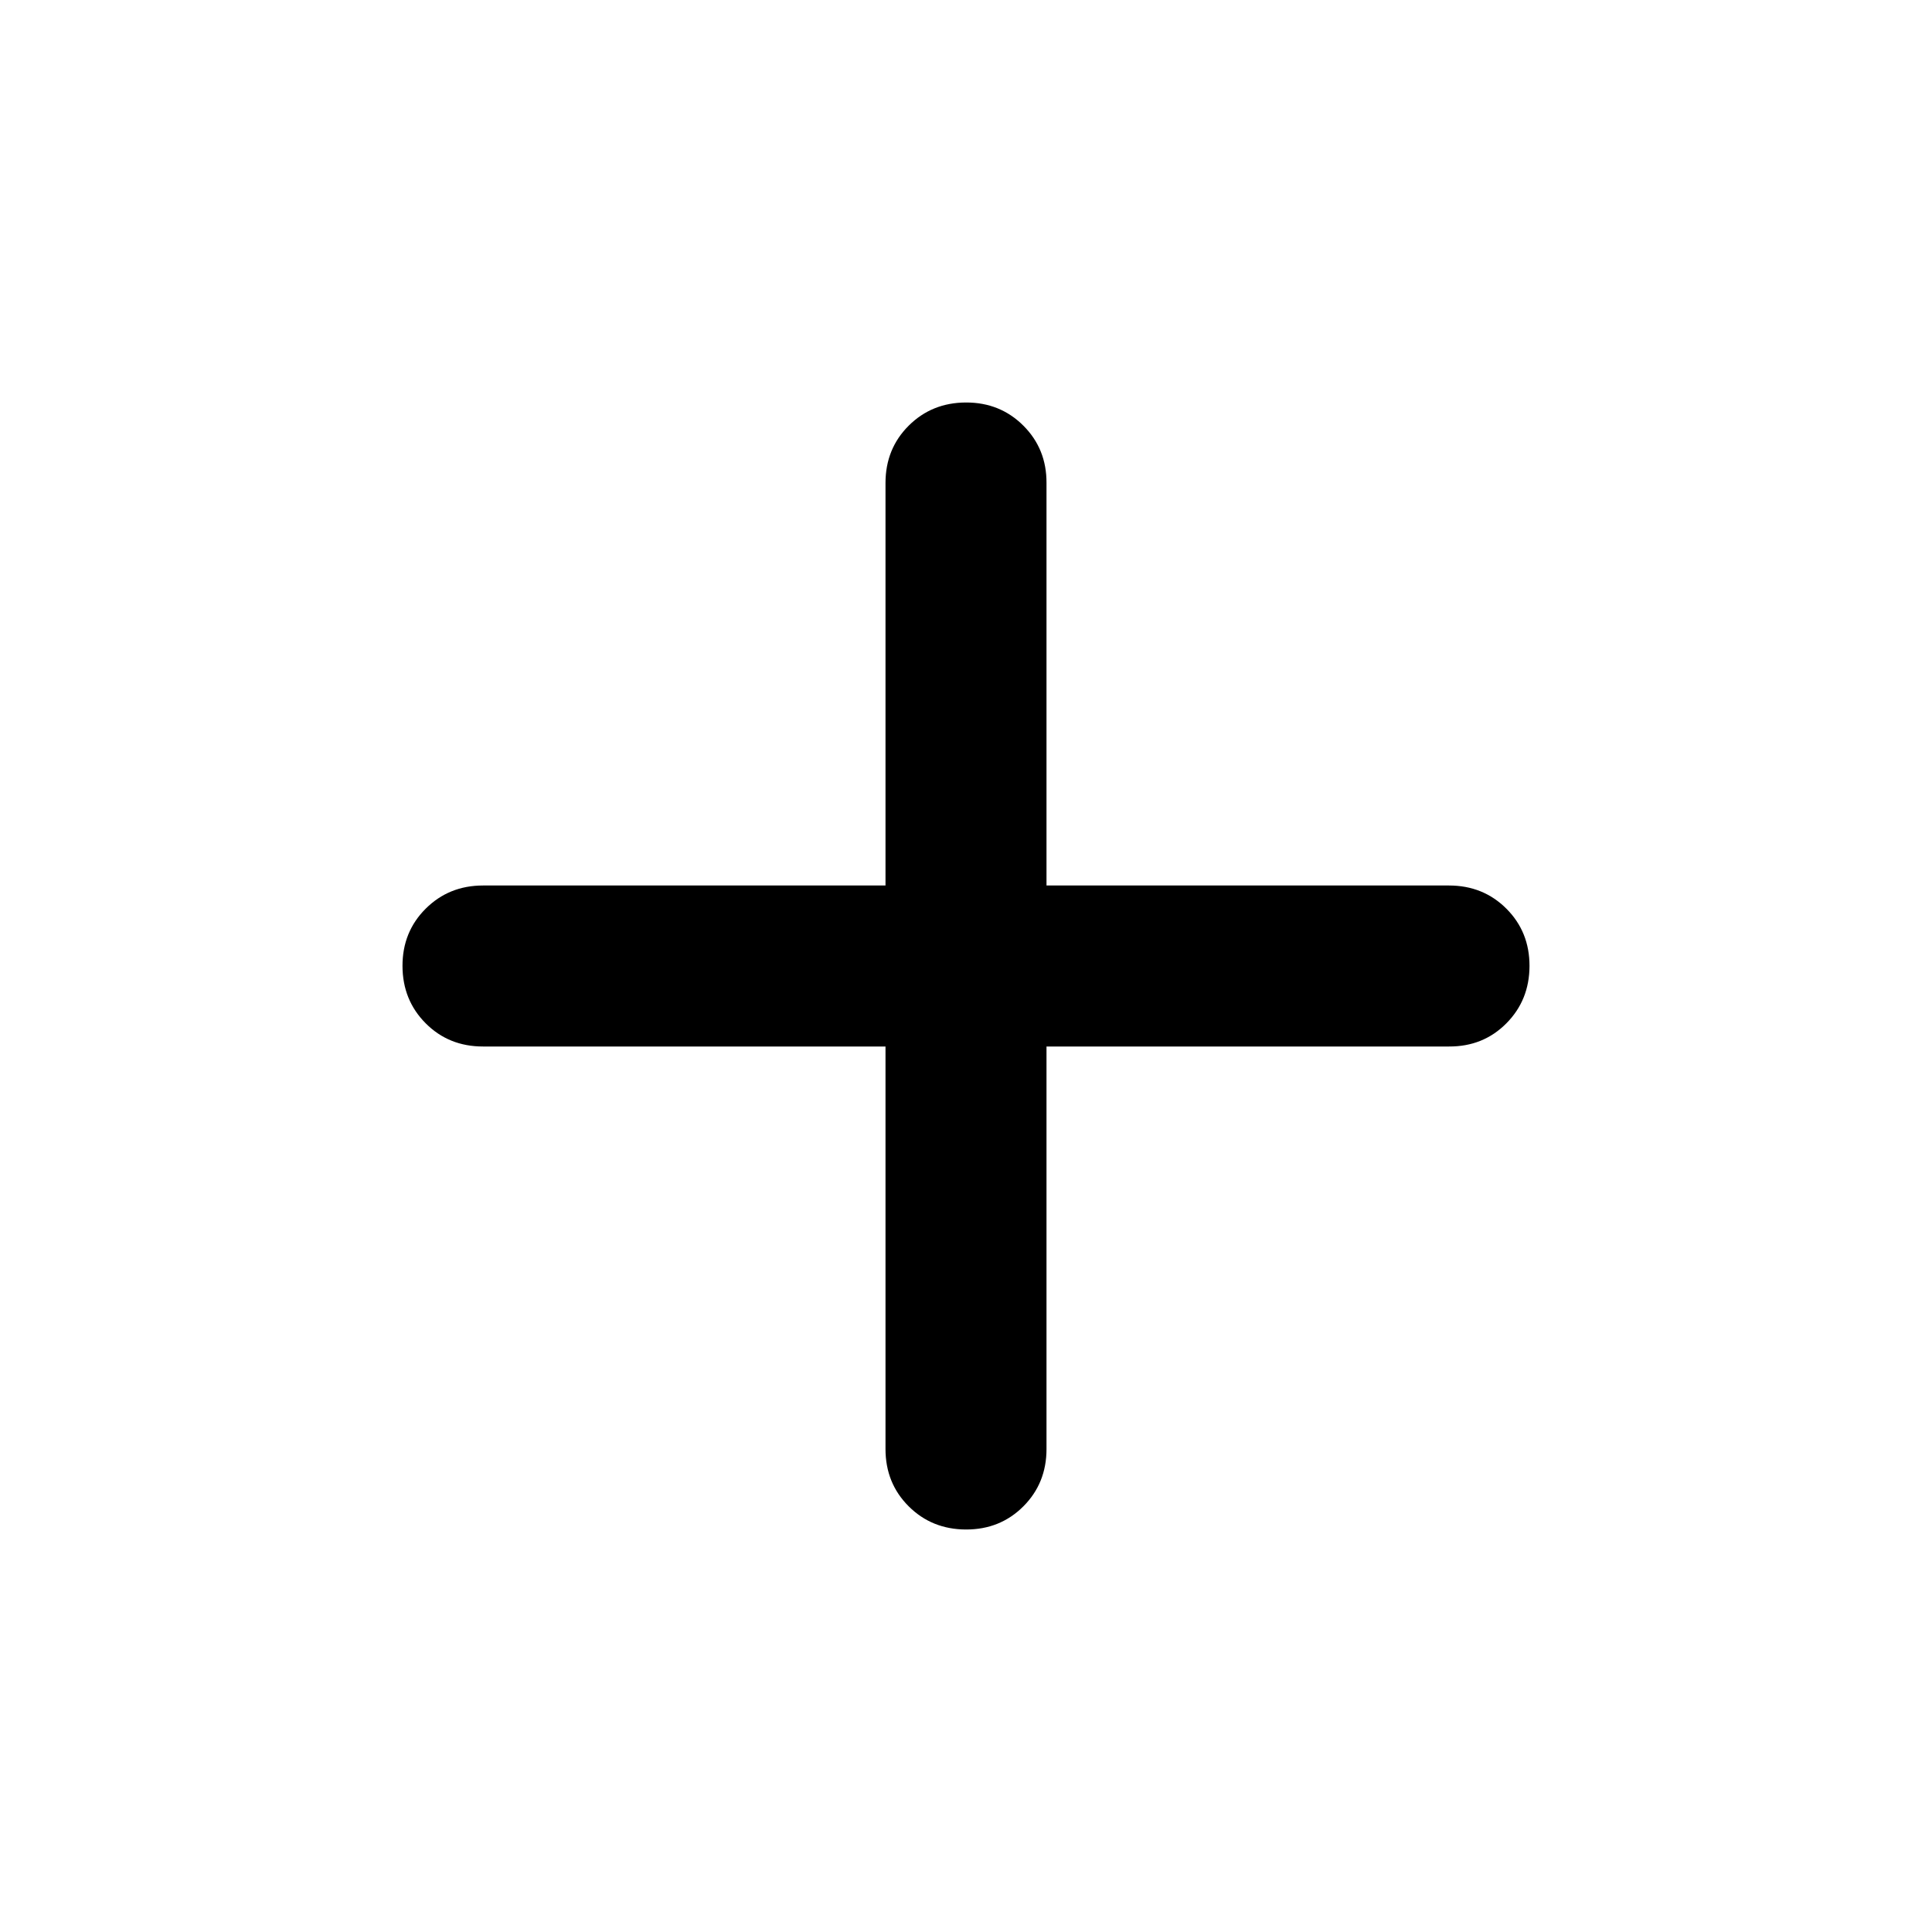
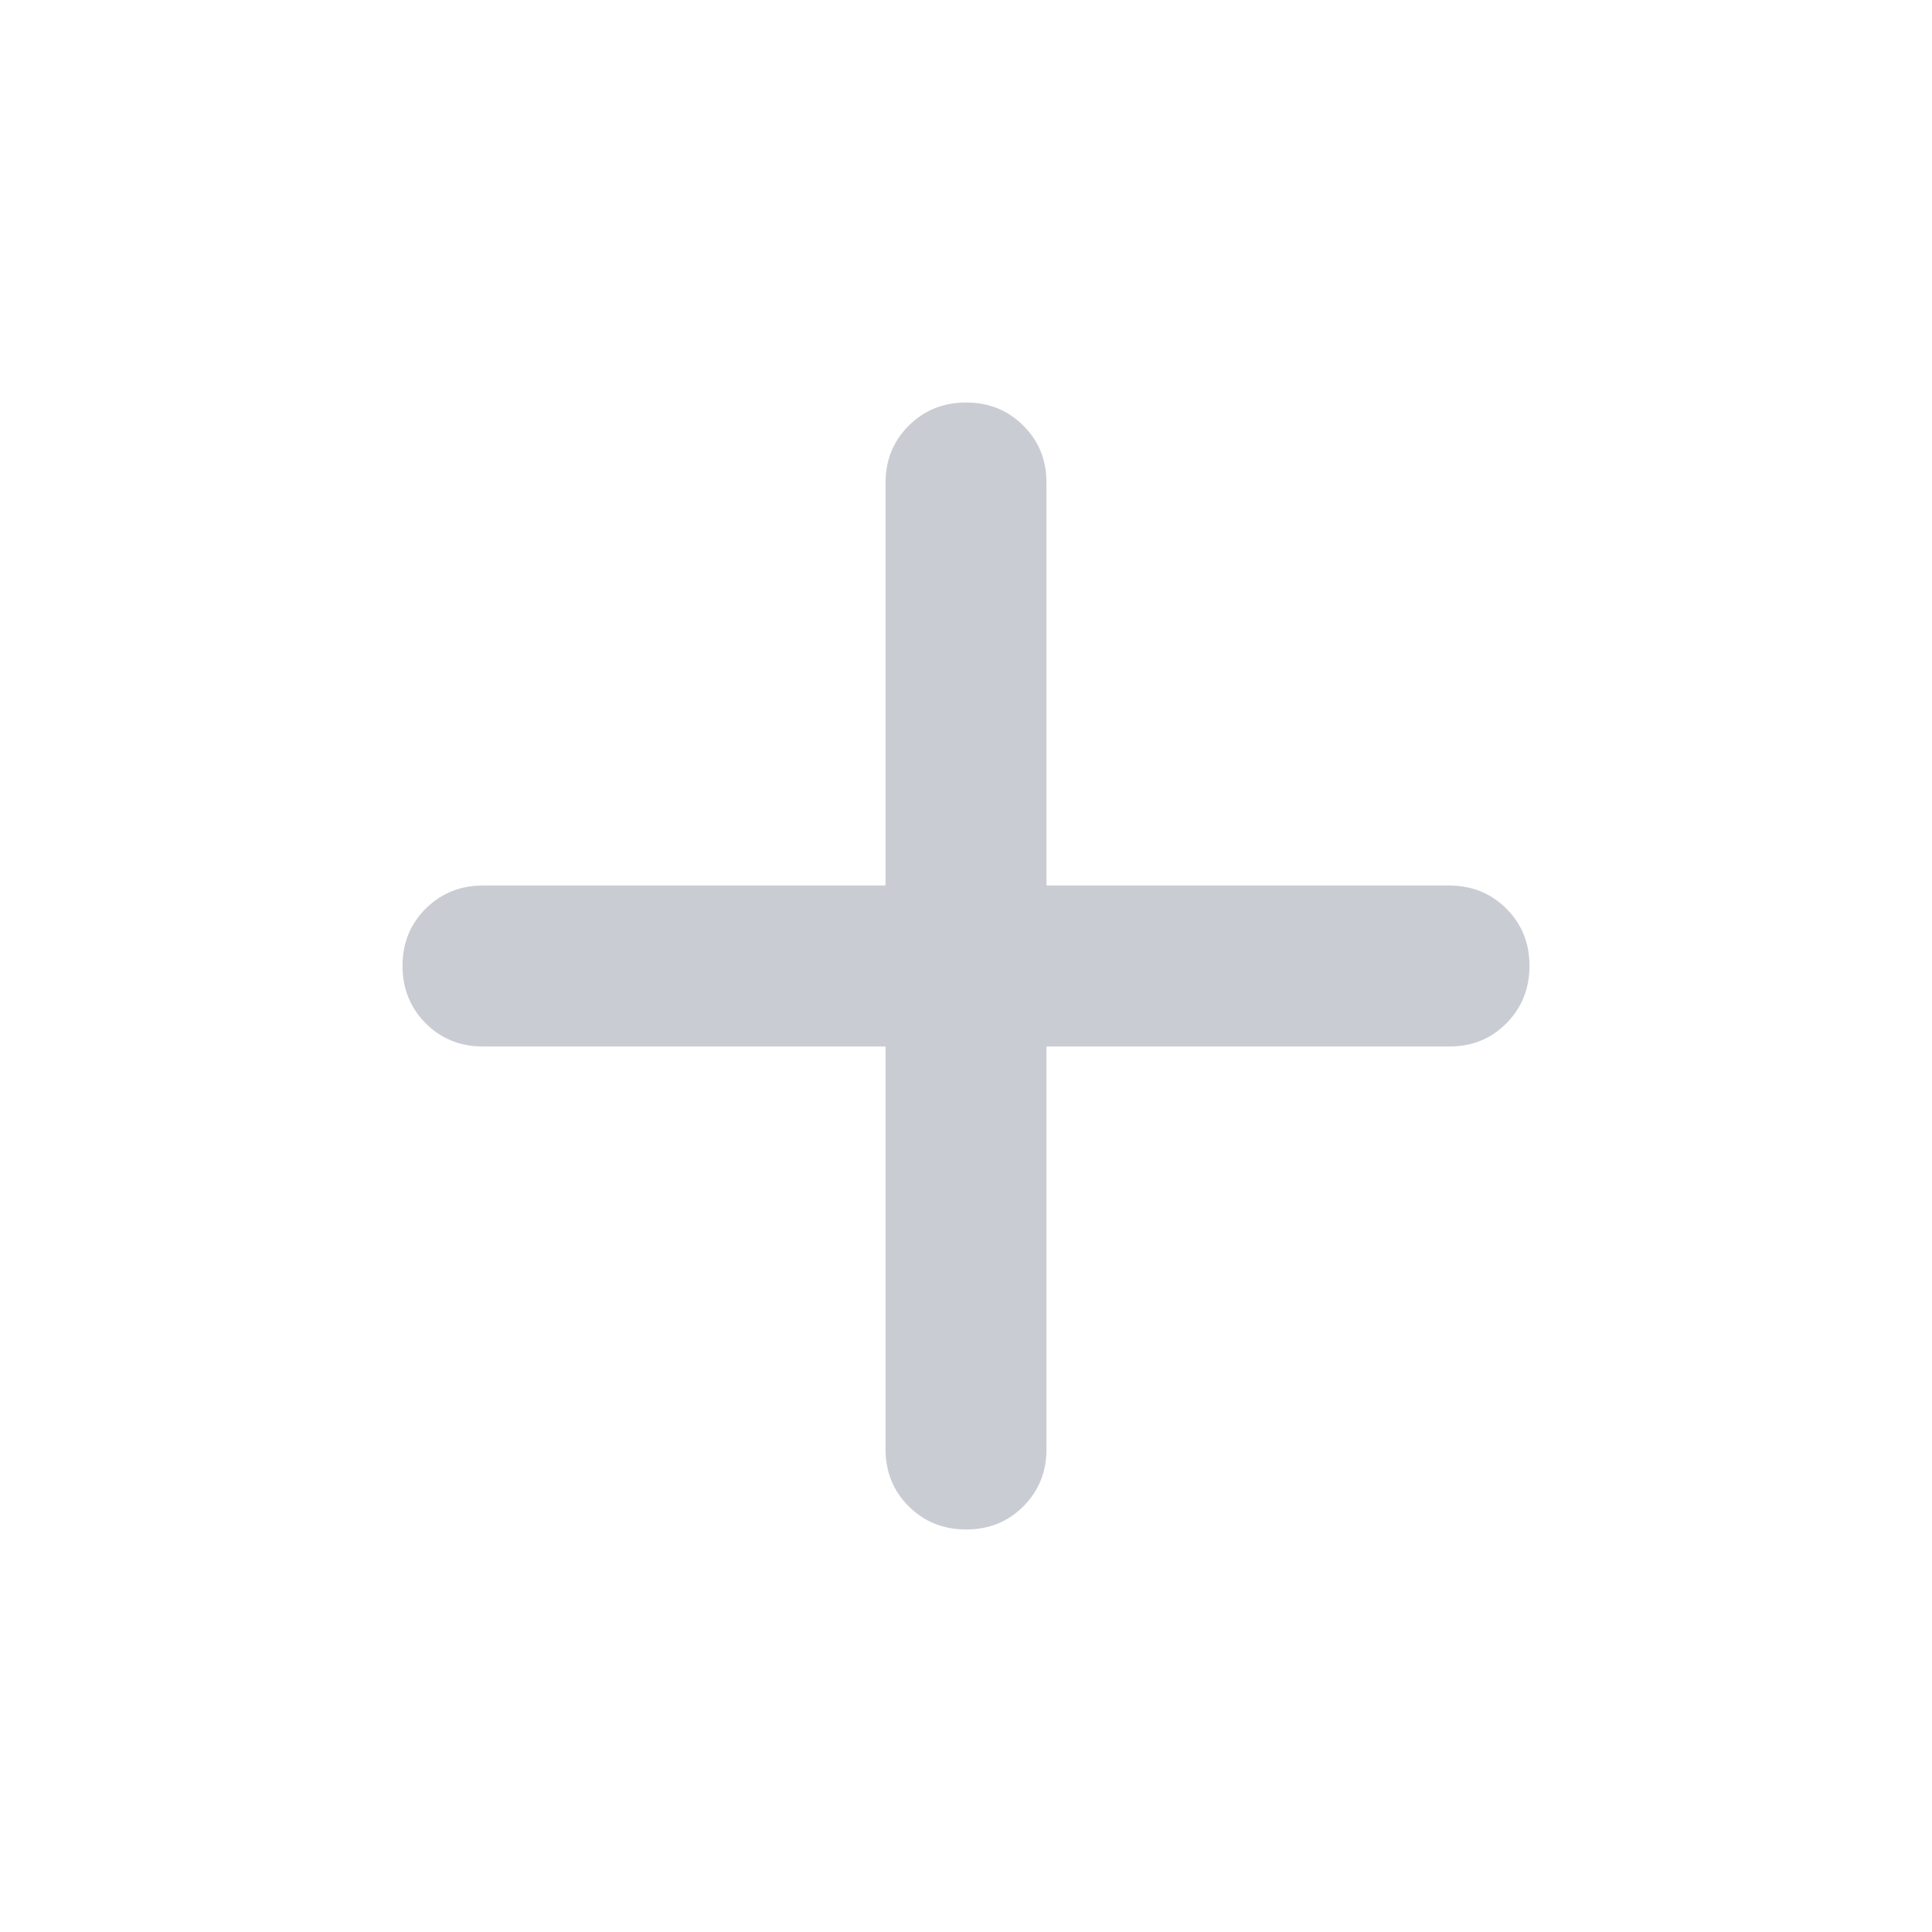
<svg xmlns="http://www.w3.org/2000/svg" width="1em" height="1em" viewBox="0 0 24 24">
-   <path fill="currentColor" d="M11 13H6q-.425 0-.712-.288T5 12t.288-.712T6 11h5V6q0-.425.288-.712T12 5t.713.288T13 6v5h5q.425 0 .713.288T19 12t-.288.713T18 13h-5v5q0 .425-.288.713T12 19t-.712-.288T11 18z" />
+   <path fill="#C9CDD3" d="M11 13H6q-.425 0-.712-.288T5 12t.288-.712T6 11h5V6q0-.425.288-.712T12 5t.713.288T13 6v5h5q.425 0 .713.288T19 12t-.288.713T18 13h-5v5q0 .425-.288.713T12 19t-.712-.288T11 18z" />
</svg>
